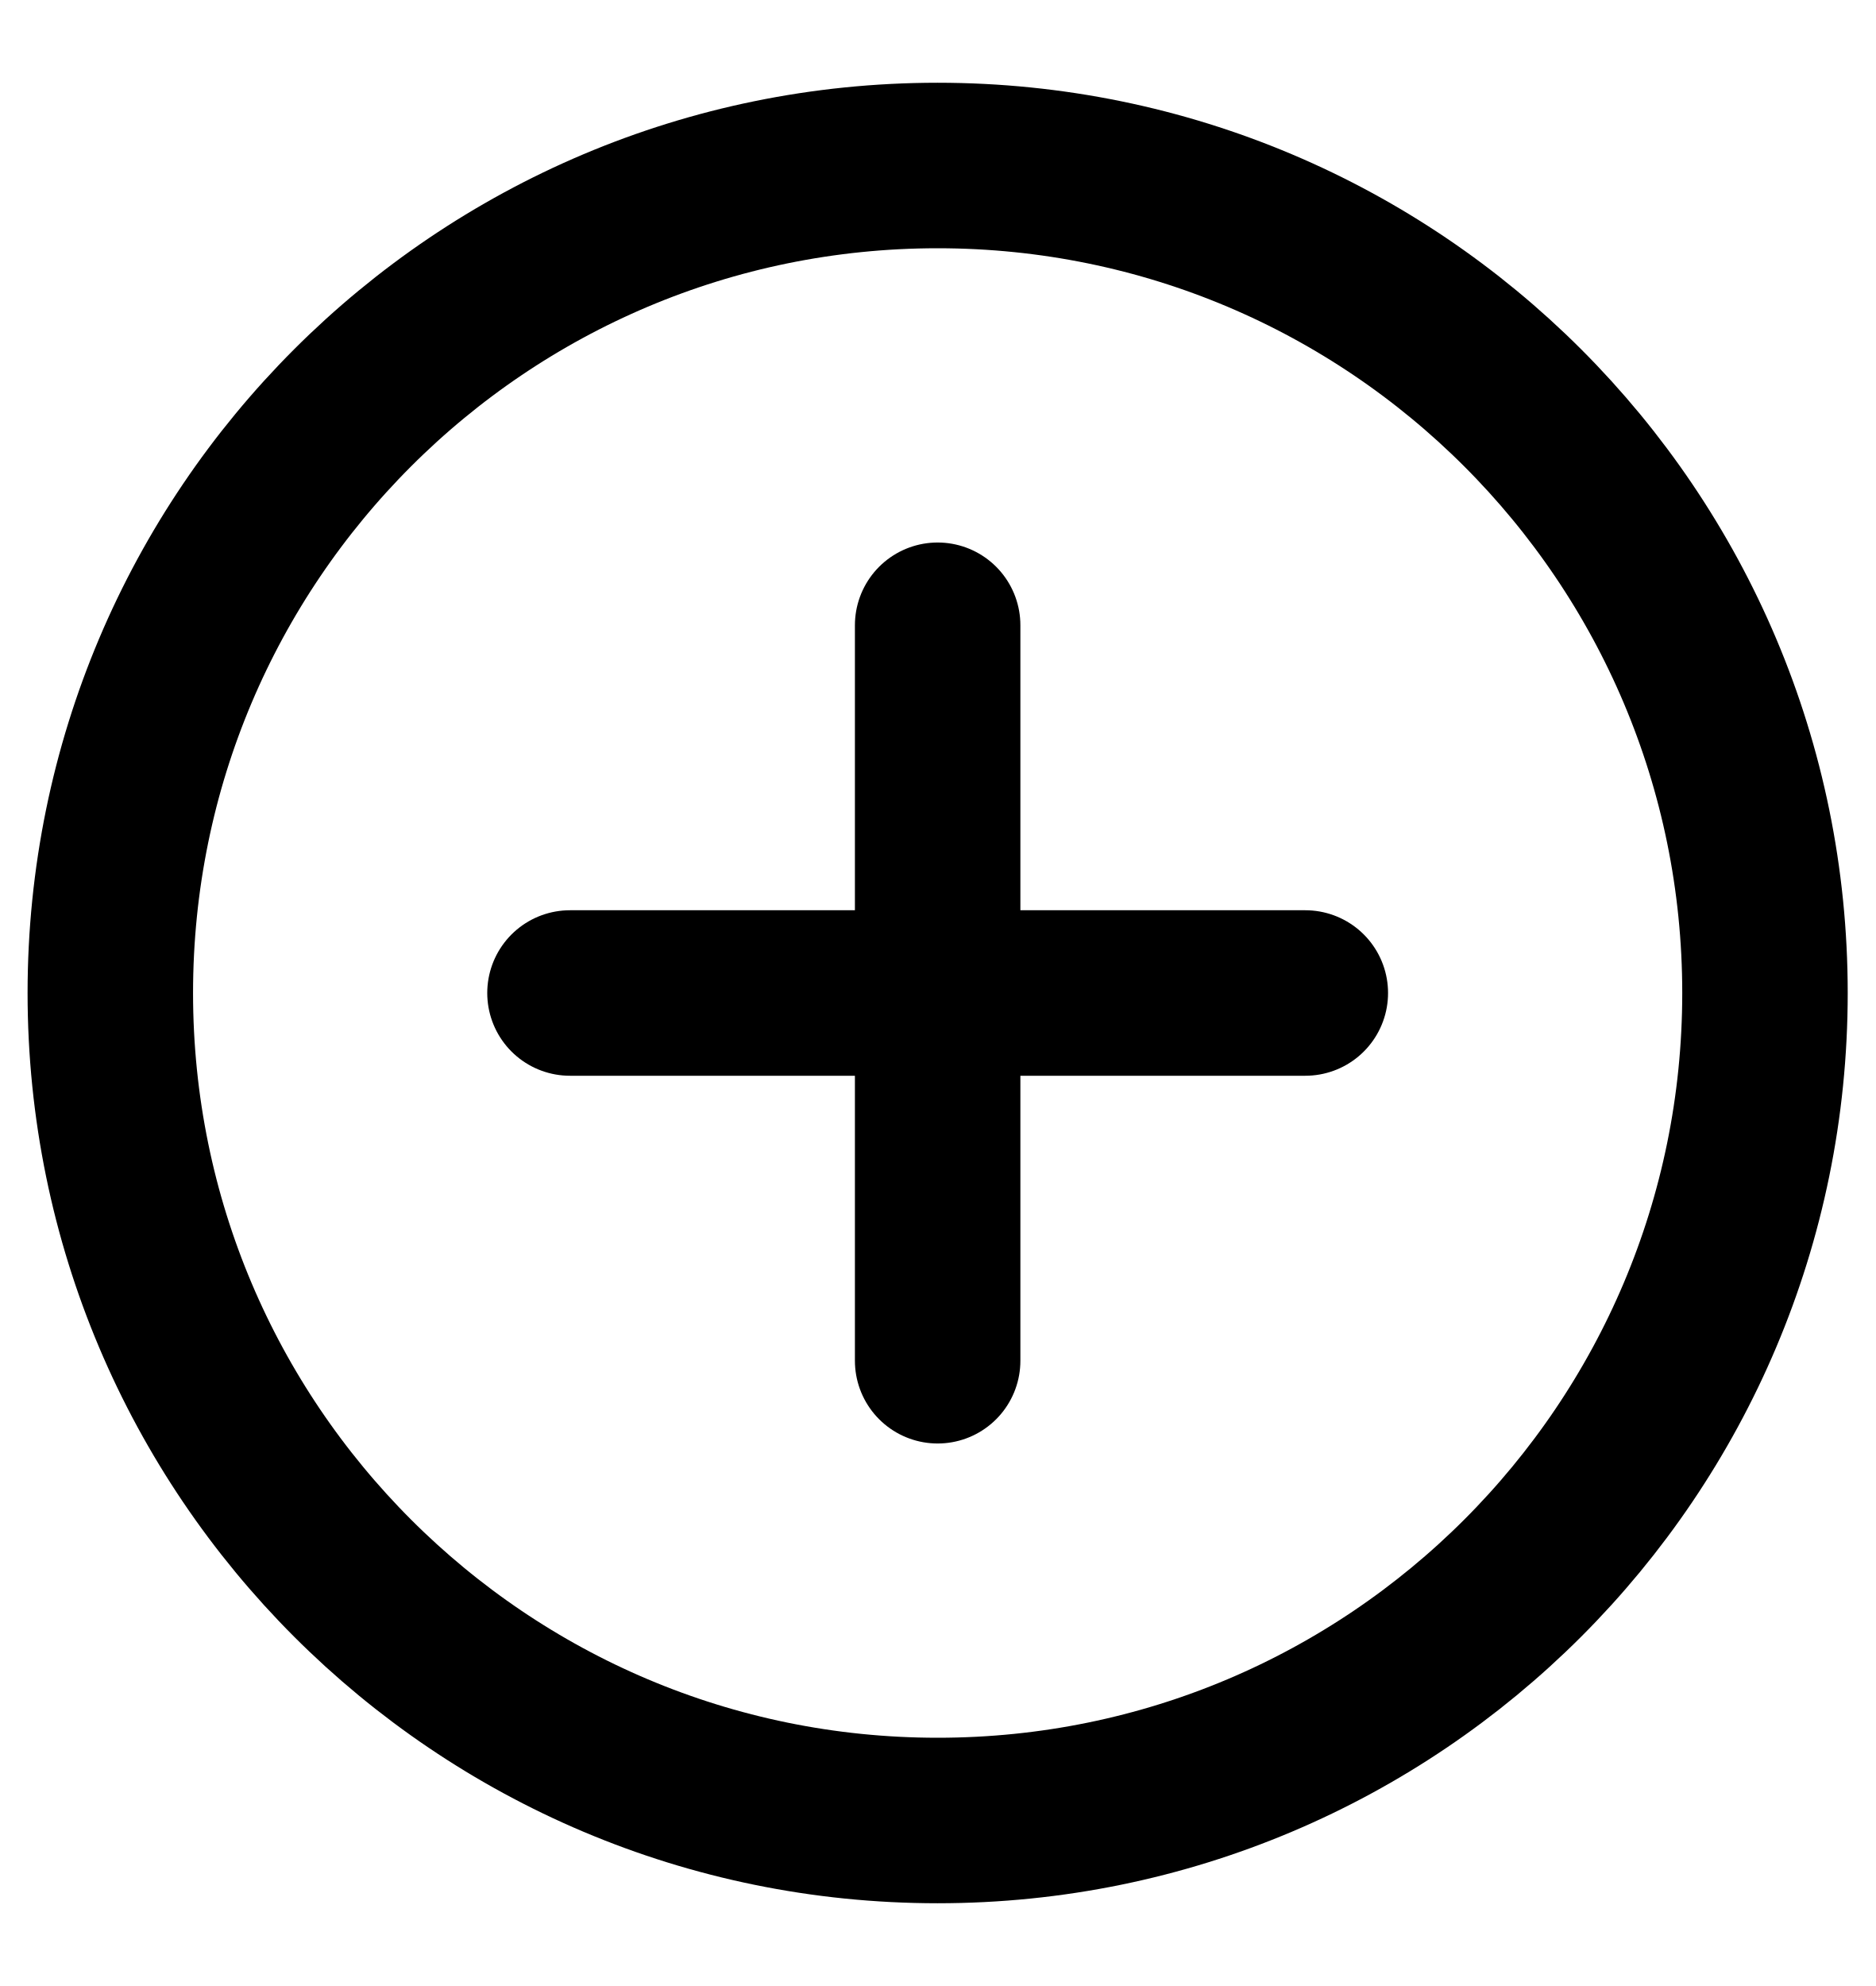
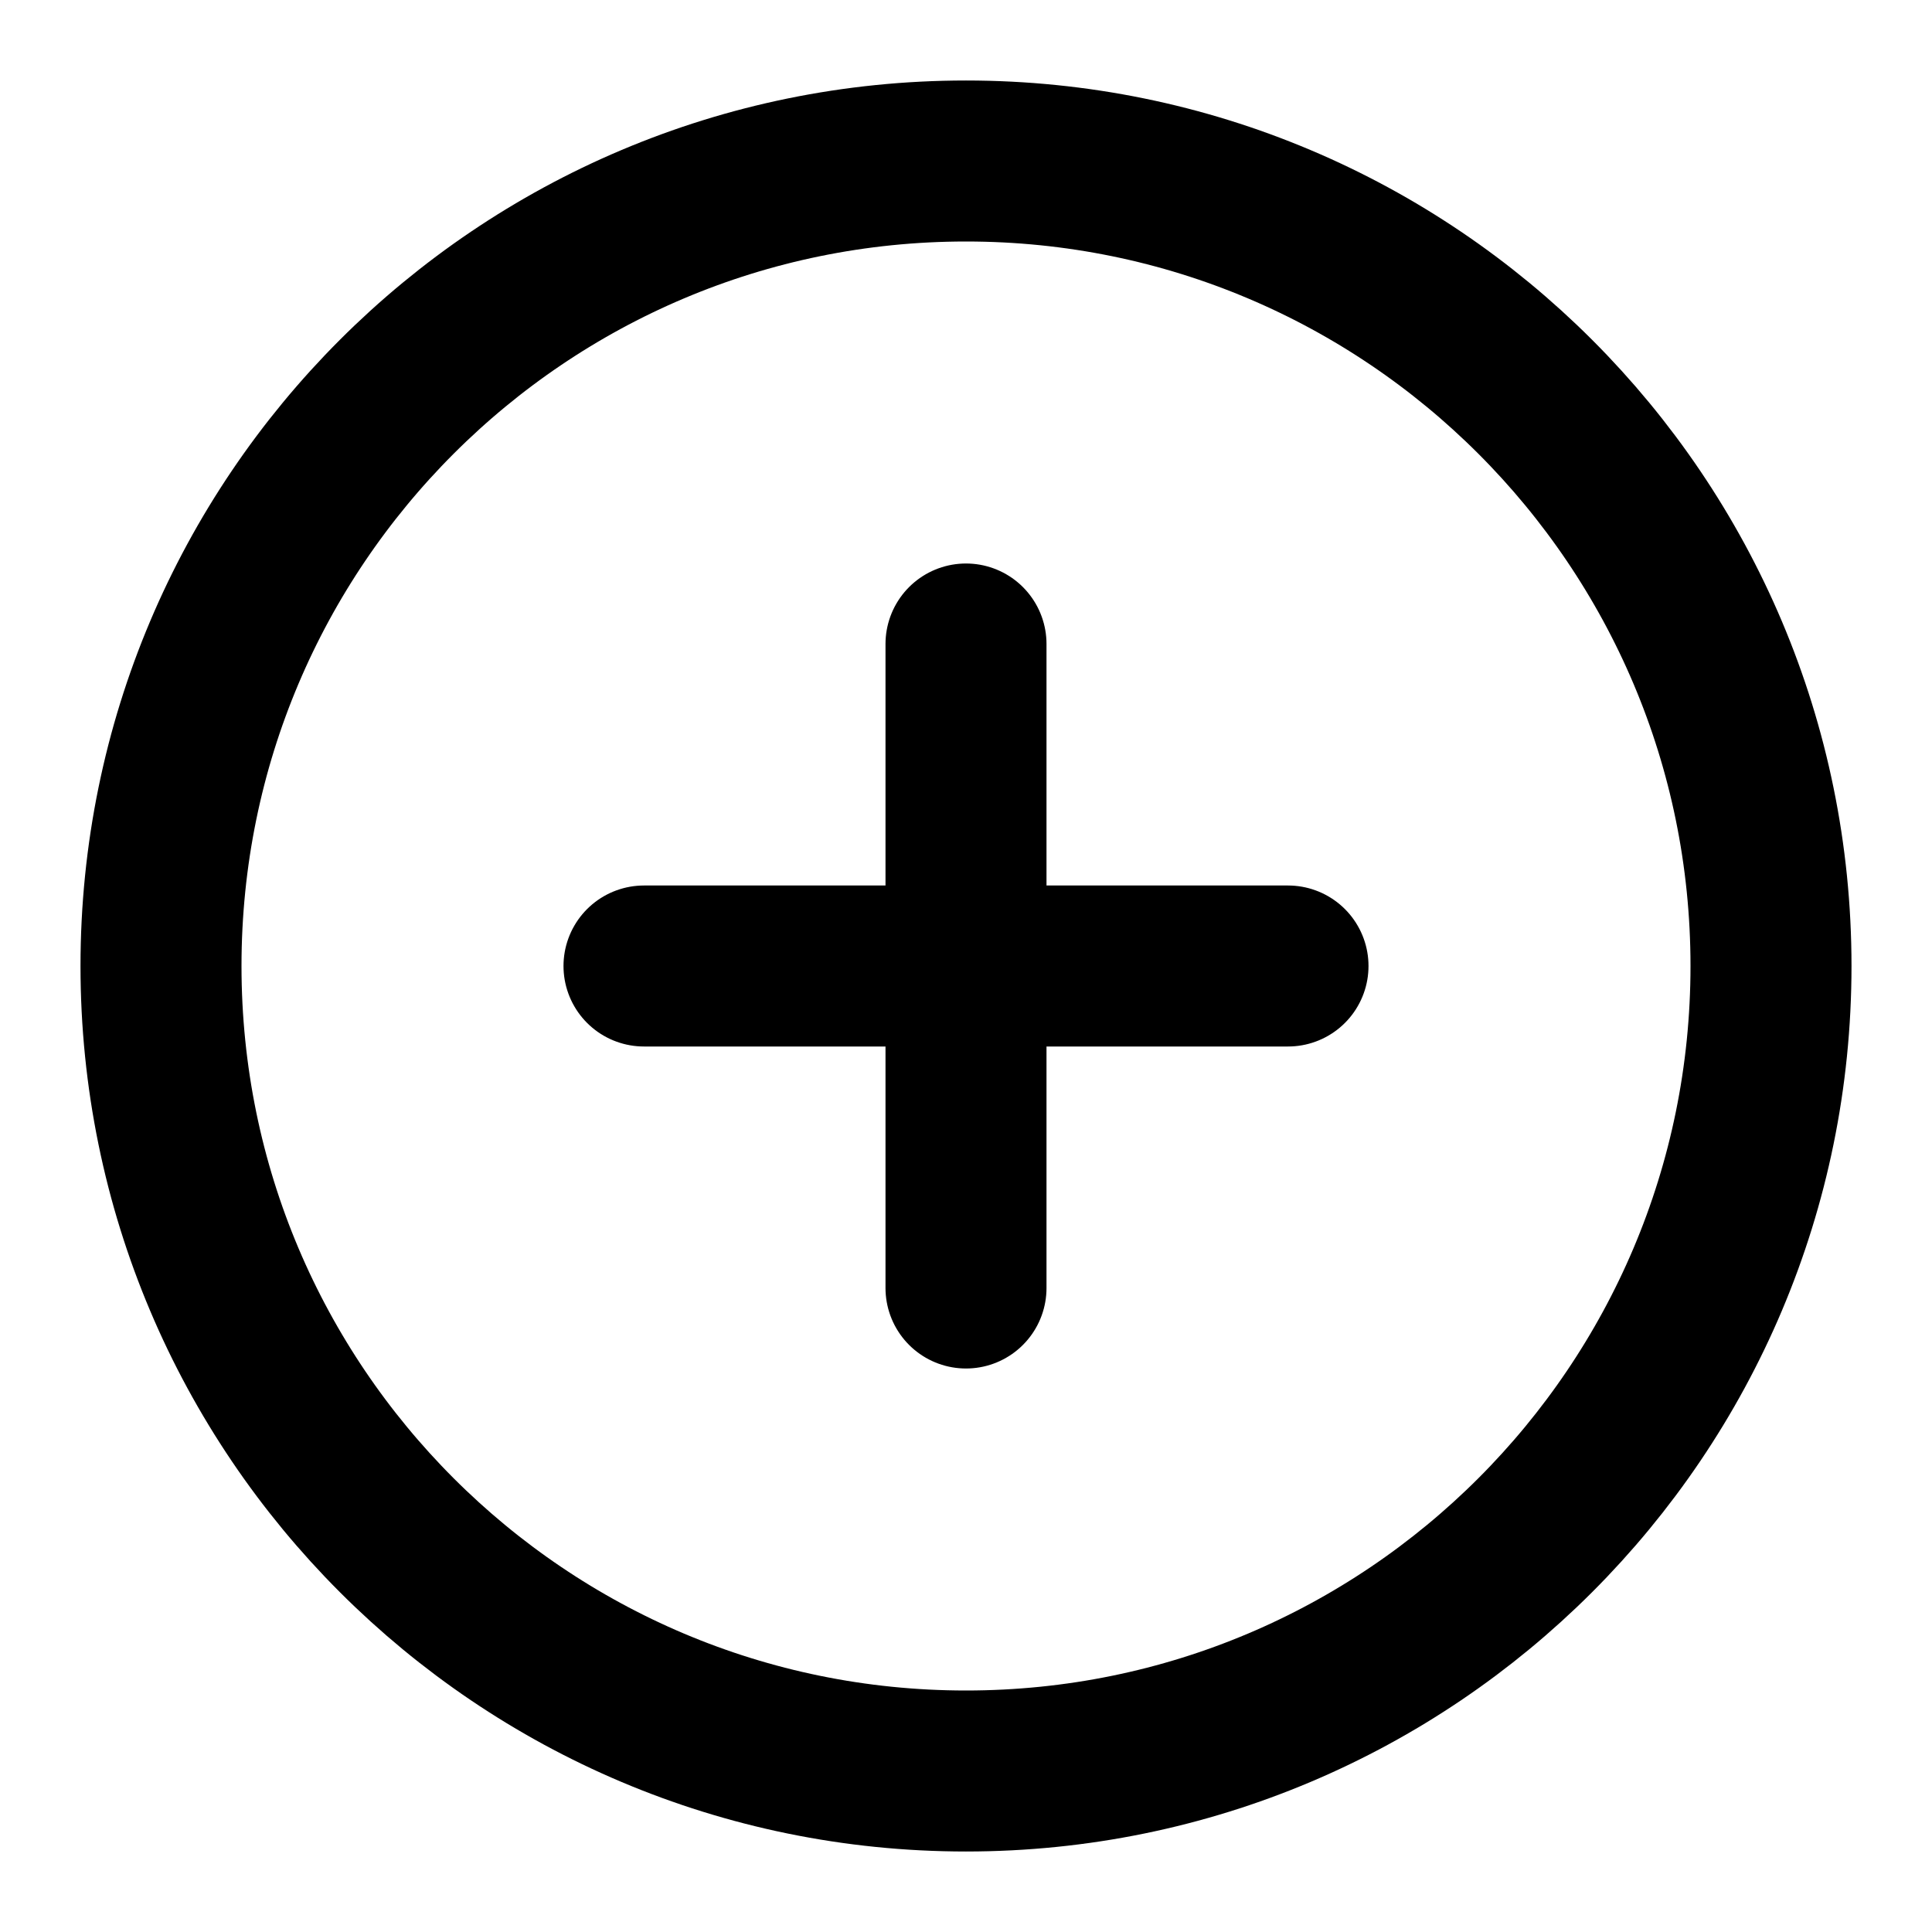
- <svg xmlns="http://www.w3.org/2000/svg" viewBox="0 0 17 18" fill="none">
-   <path d="M8.5 5.667V12.333" stroke="currentColor" stroke-width="1.5" stroke-linecap="round" stroke-linejoin="round" />
-   <path d="M11.833 9H5.167" stroke="currentColor" stroke-width="1.5" stroke-linecap="round" stroke-linejoin="round" />
-   <path fill-rule="evenodd" clip-rule="evenodd" d="M8.5 16.5V16.5C4.357 16.5 1 13.143 1 9V9C1 4.857 4.357 1.5 8.5 1.5V1.5C12.643 1.5 16 4.857 16 9V9C16 13.143 12.643 16.5 8.5 16.5Z" stroke="currentColor" stroke-width="1.5" stroke-linecap="round" stroke-linejoin="round" />
+ <svg xmlns="http://www.w3.org/2000/svg" width="24" height="24" viewBox="0 0 24 24" fill="none">
+   <path d="M12 8V16M8 12H16M22 12C22 17.523 17.523 22 12 22C6.477 22 2 17.523 2 12C2 6.477 6.477 2 12 2C17.523 2 22 6.477 22 12Z" stroke="currentColor" stroke-width="2" stroke-linecap="round" stroke-linejoin="round" />
</svg>
